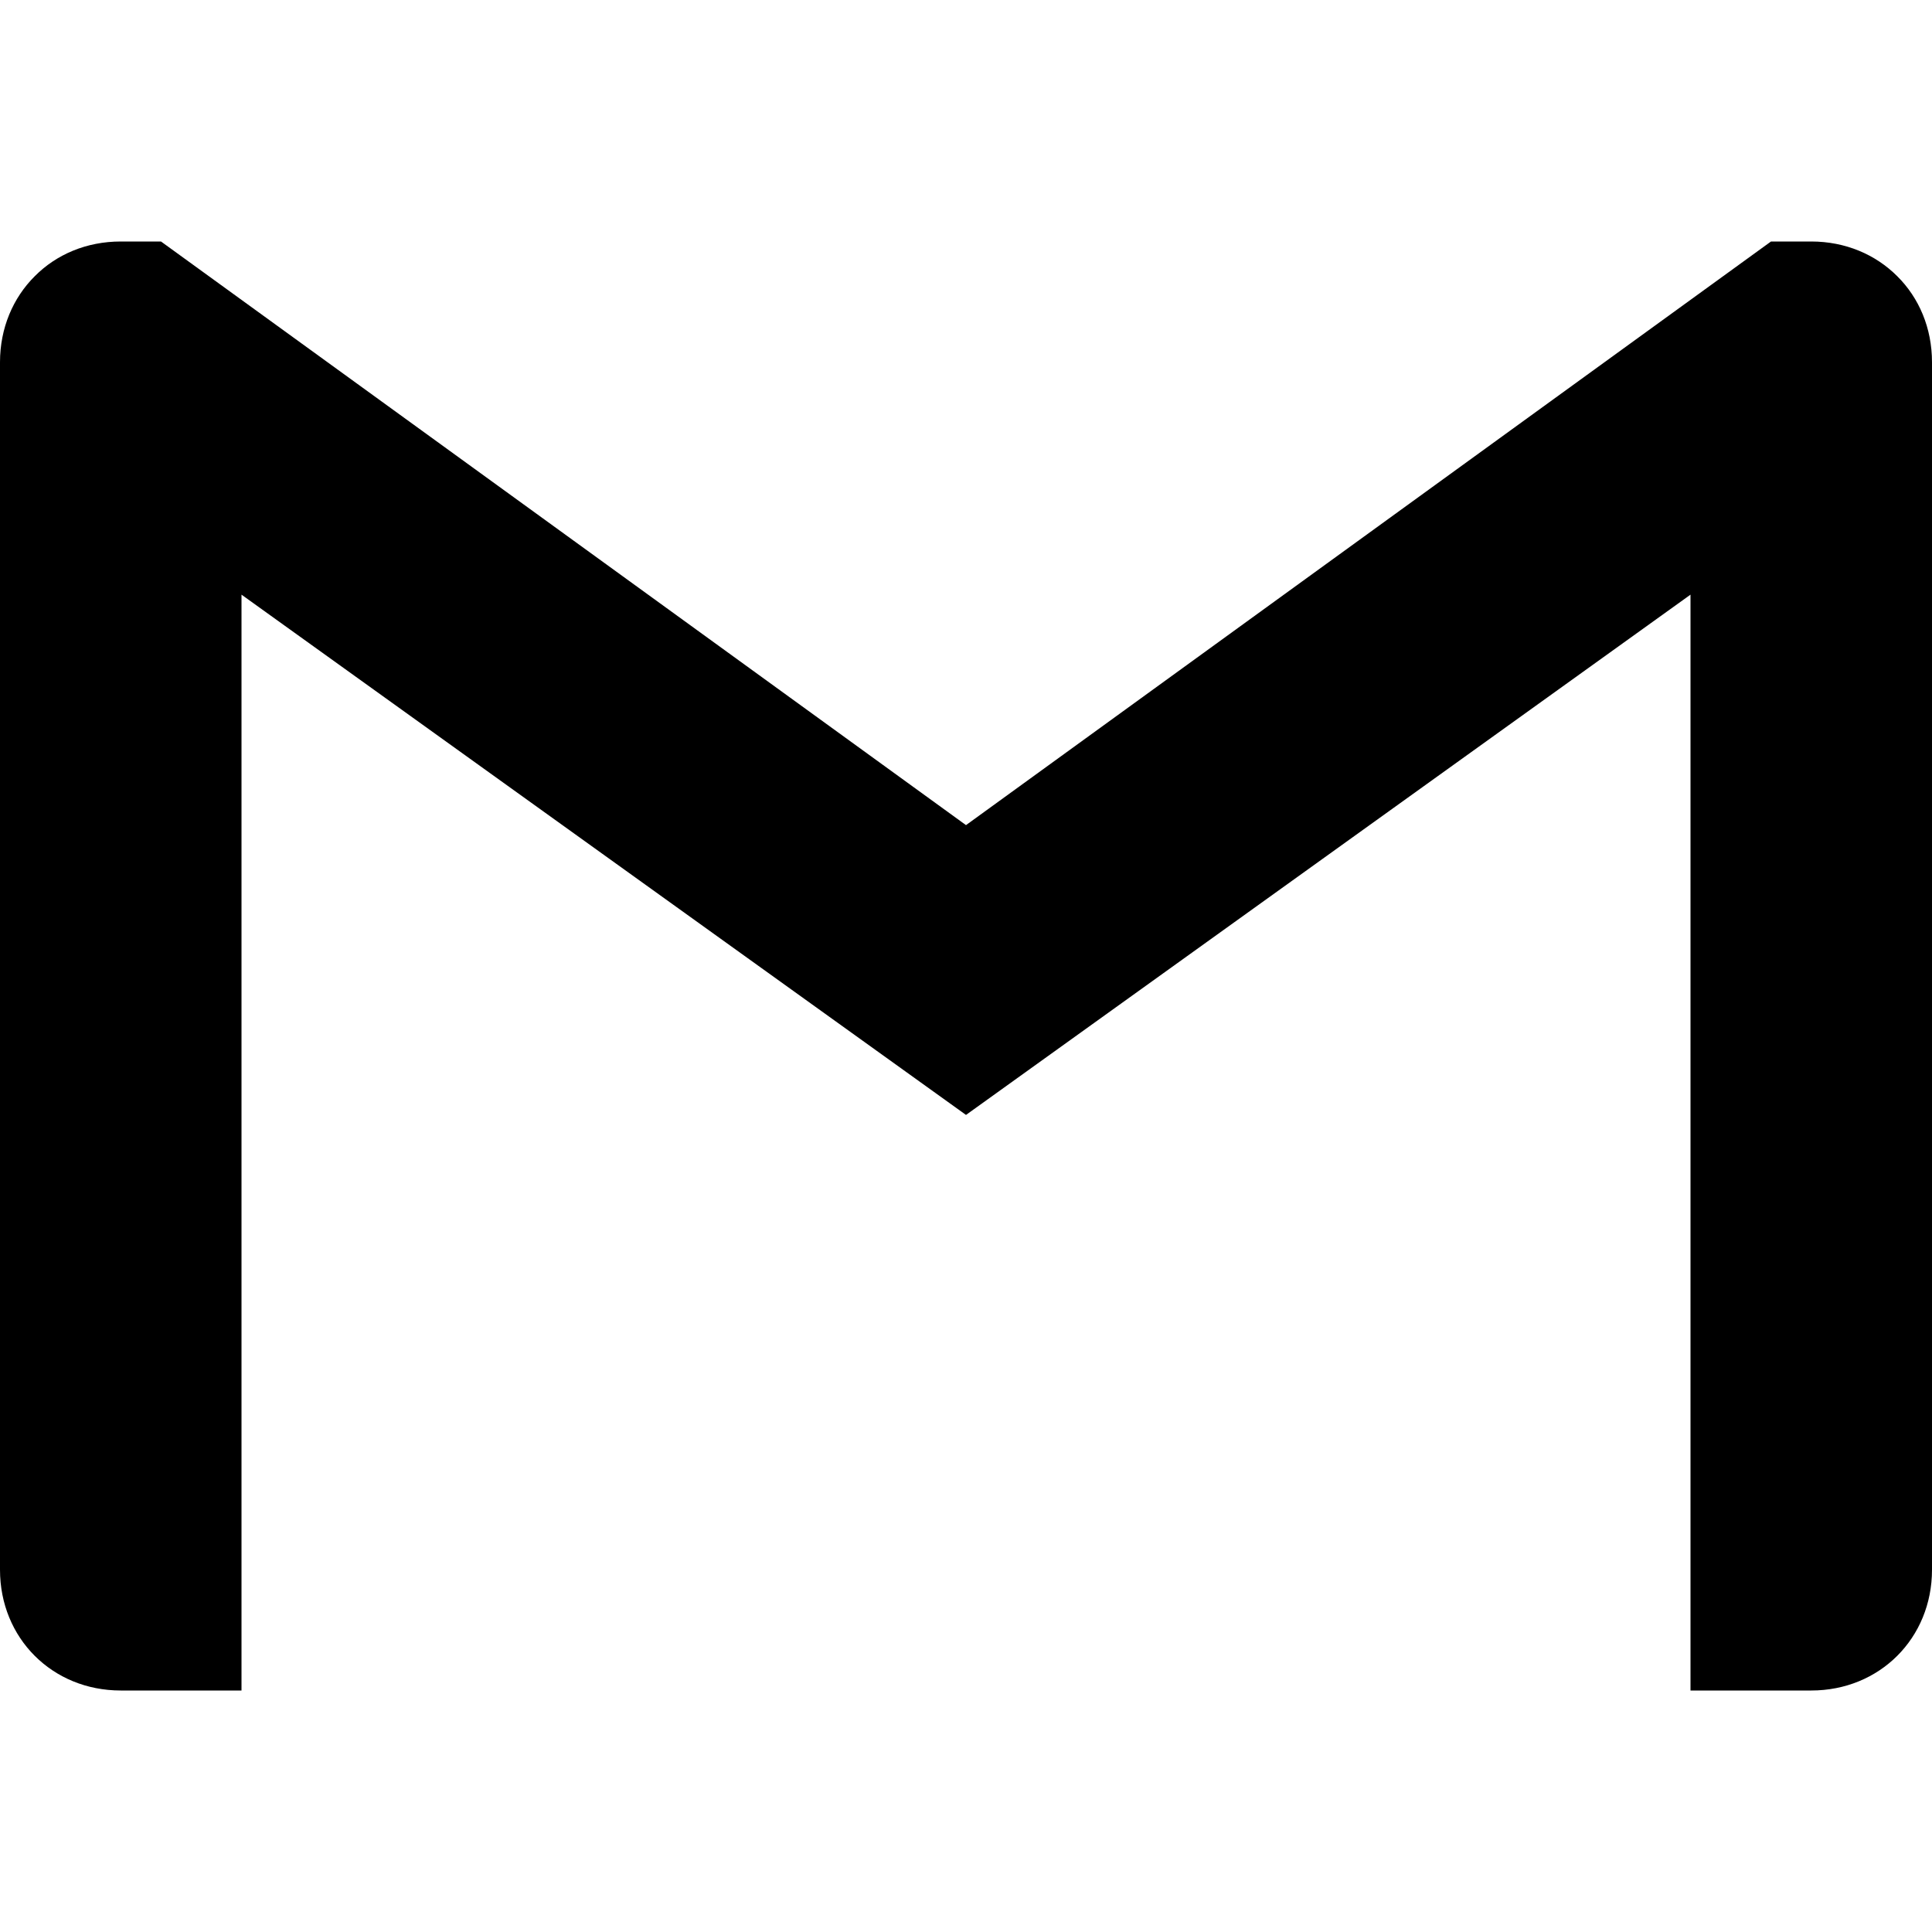
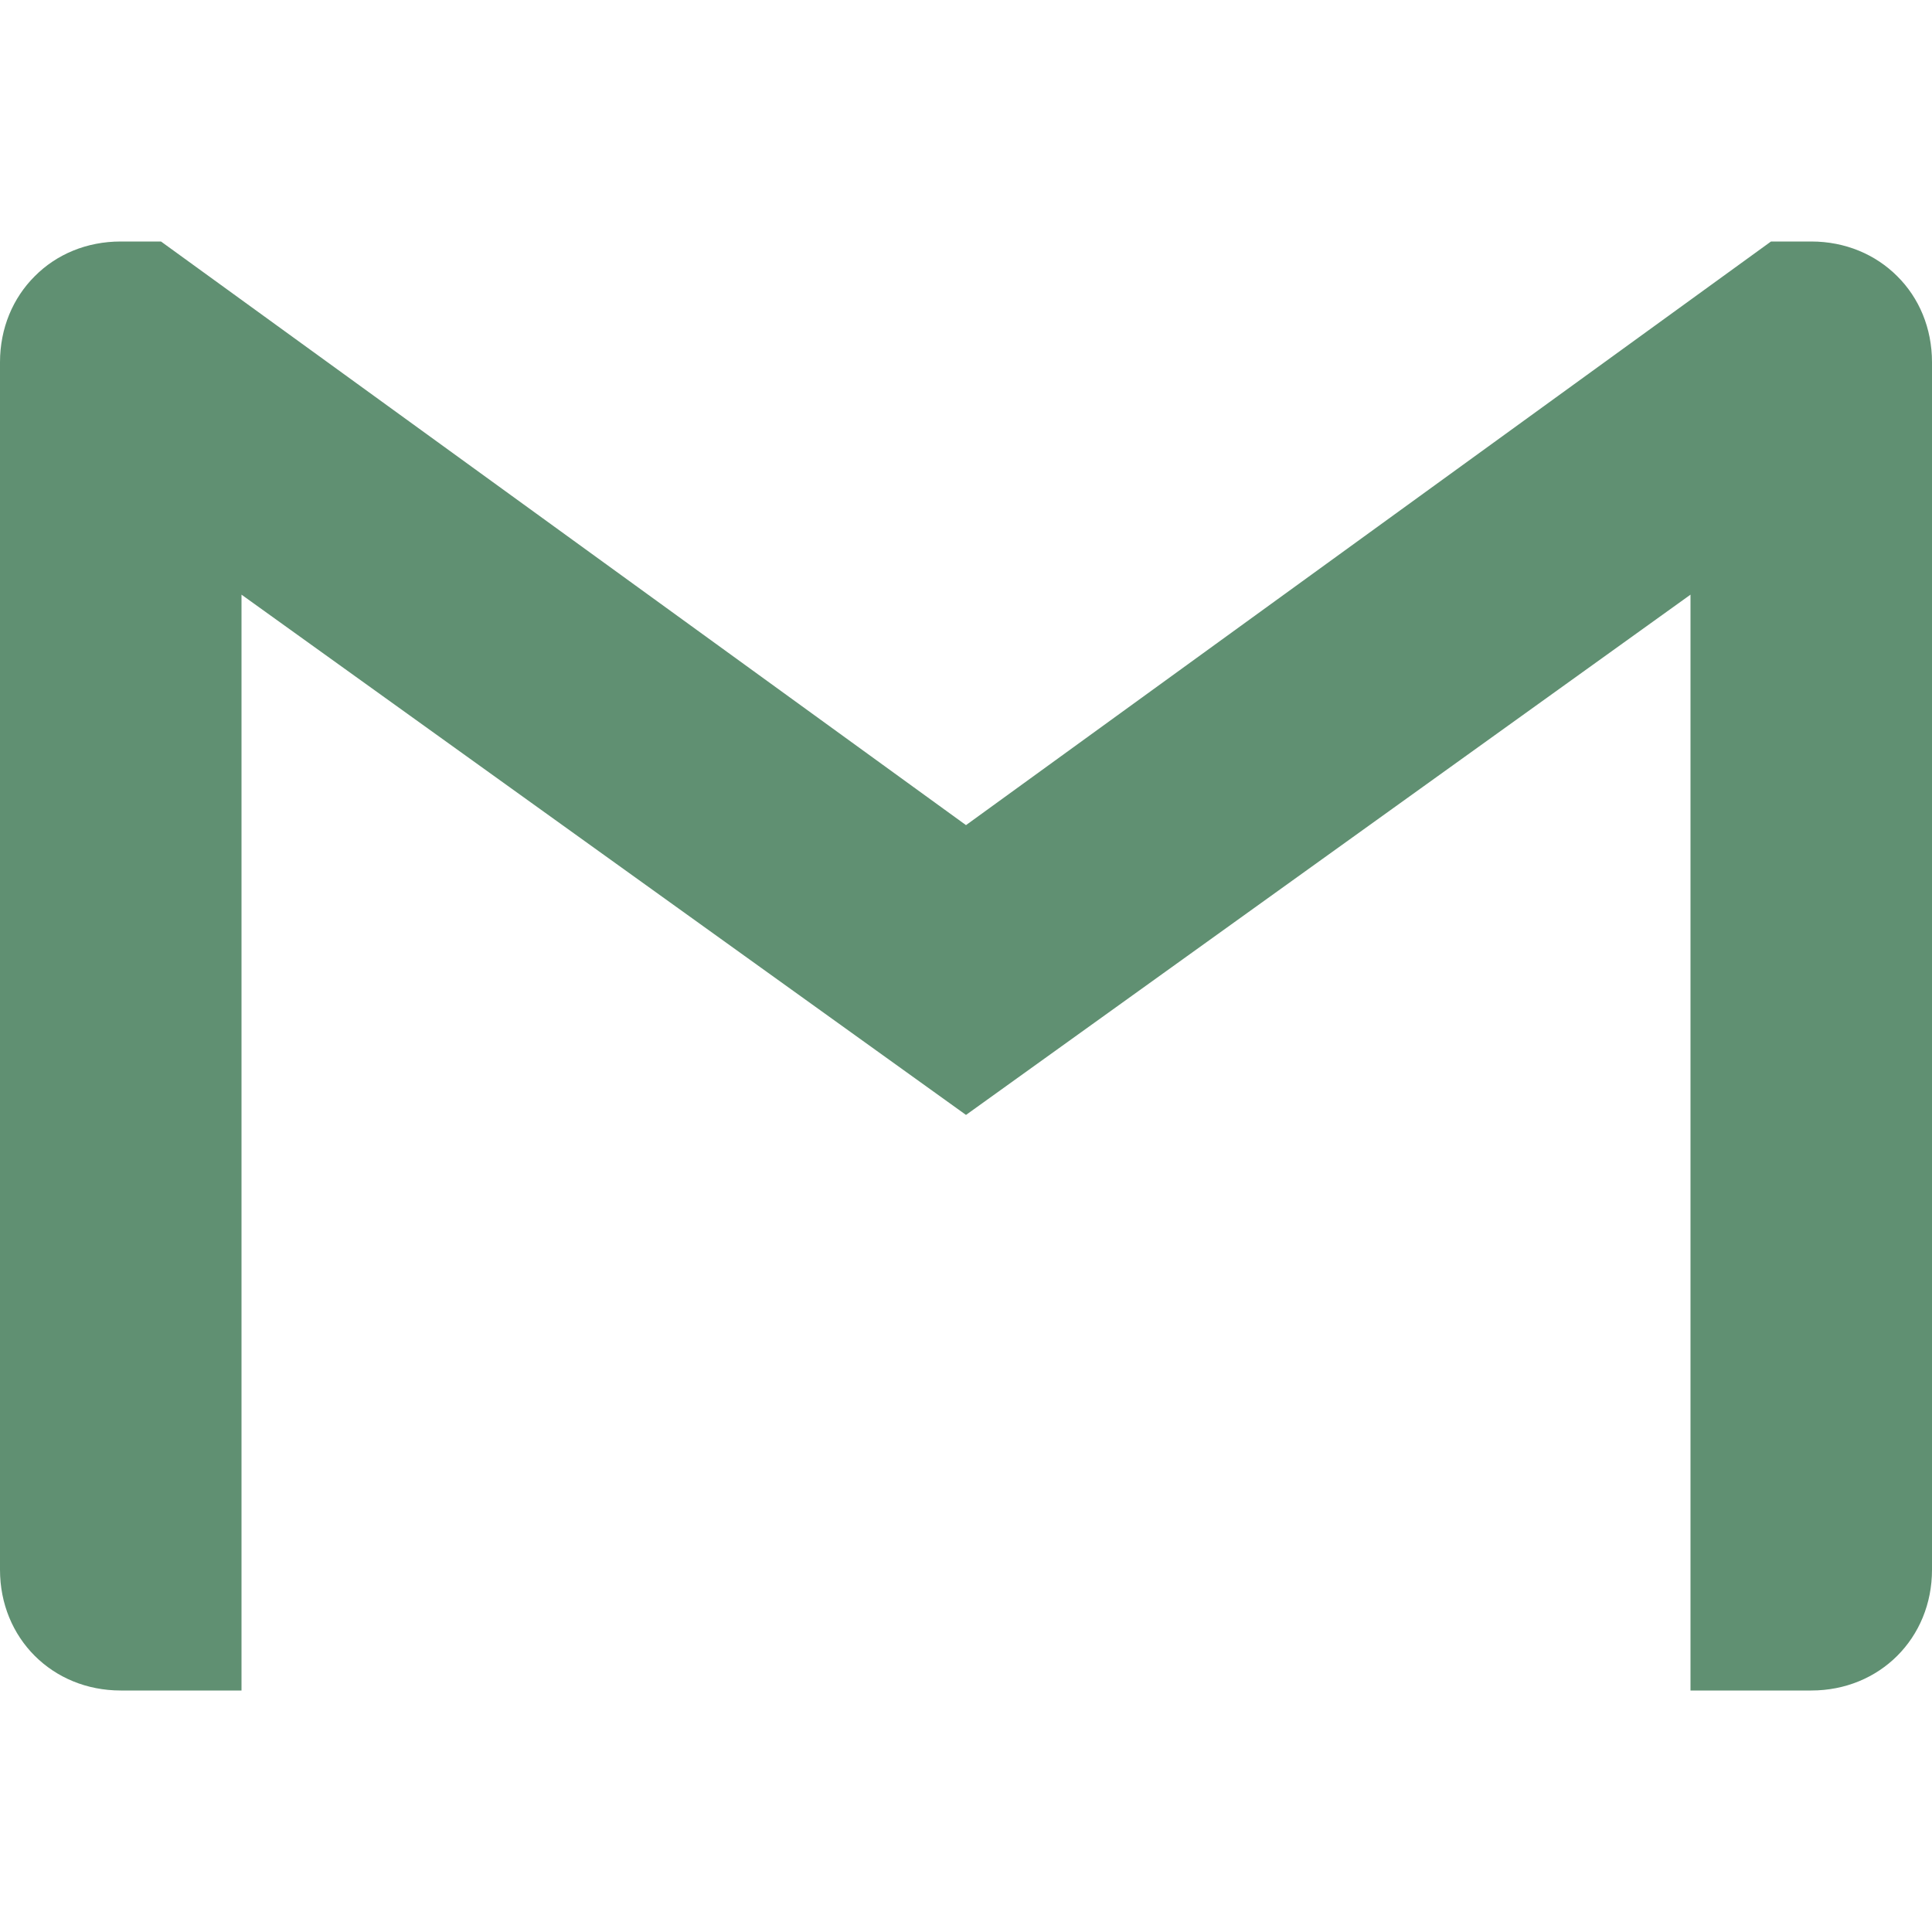
- <svg xmlns="http://www.w3.org/2000/svg" aria-labelledby="simpleicons-gmail-icon" role="img" viewBox="0 0 24 24">
+ <svg xmlns="http://www.w3.org/2000/svg" aria-labelledby="simpleicons-gmail-icon" fill="rgb(96,144,114)" role="img" viewBox="0 0 24 24">
  <path d="M24 4.5v15c0 .85-.65 1.5-1.5 1.5H21V7.387l-9 6.463-9-6.463V21H1.5C.649 21 0 20.35 0 19.5v-15c0-.425.162-.8.431-1.068C.7 3.16 1.076 3 1.5 3H2l10 7.25L22 3h.5c.425 0 .8.162 1.069.432.27.268.431.643.431 1.068z" />
</svg>
